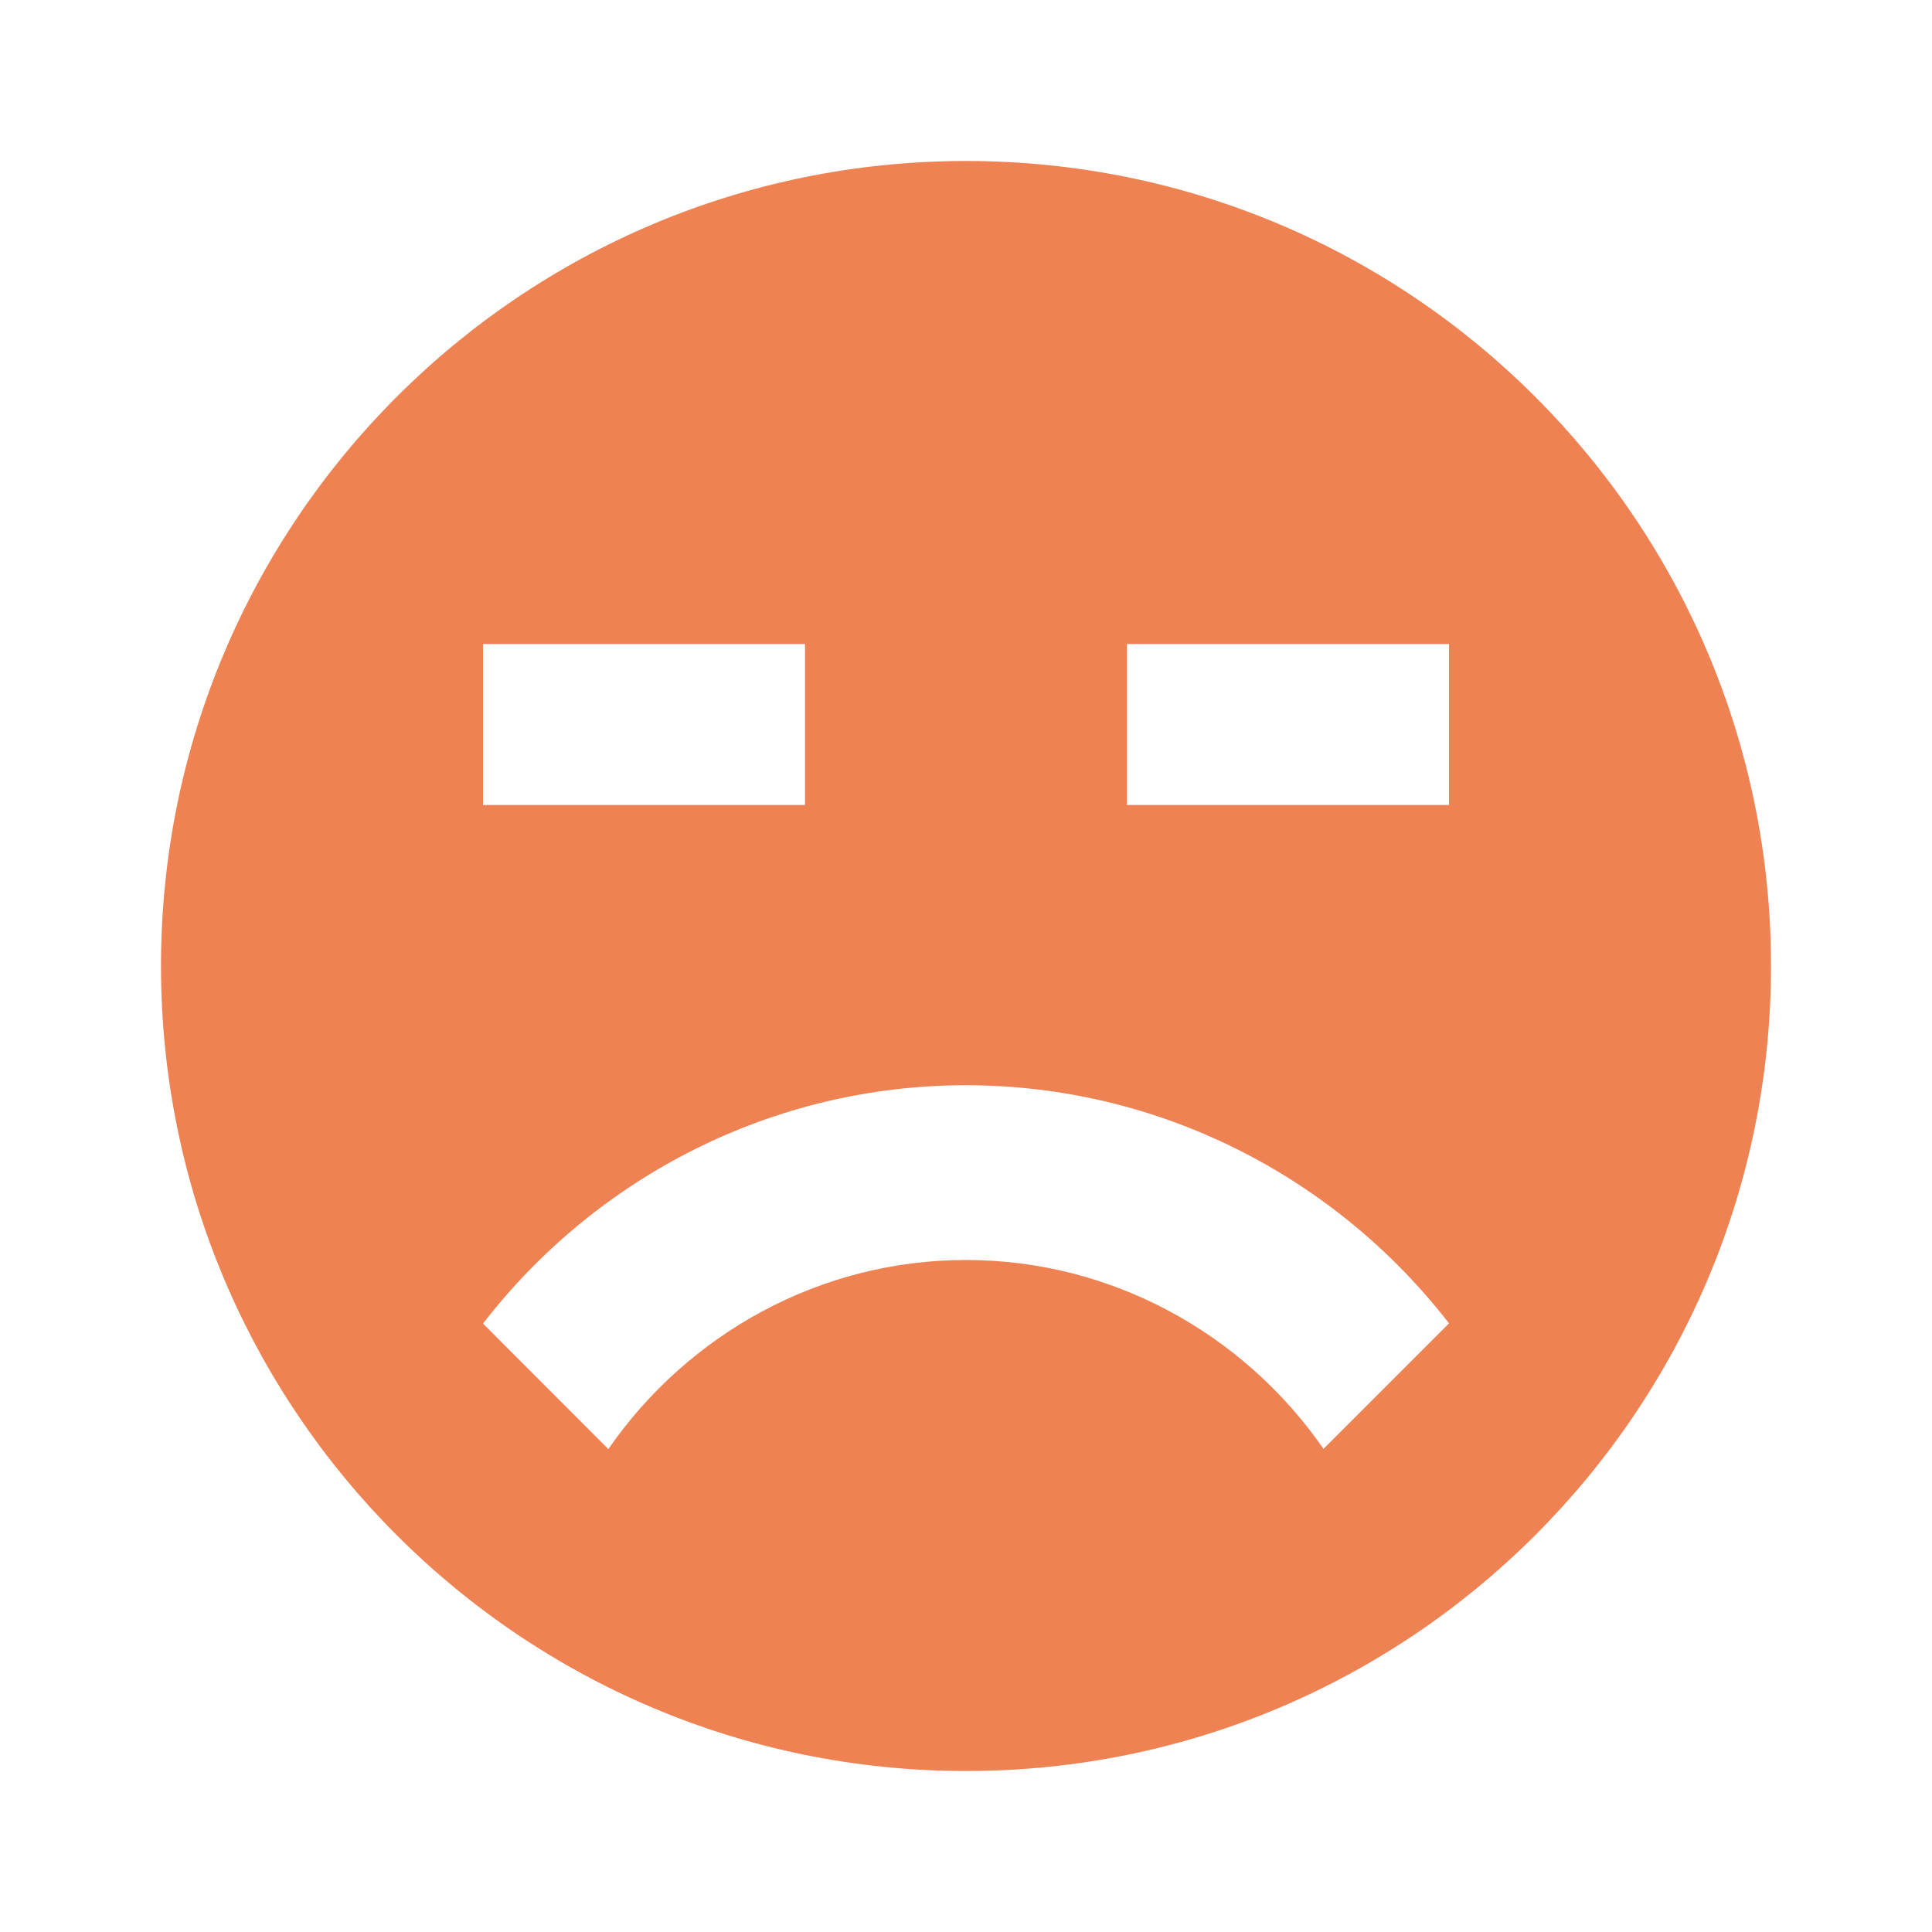
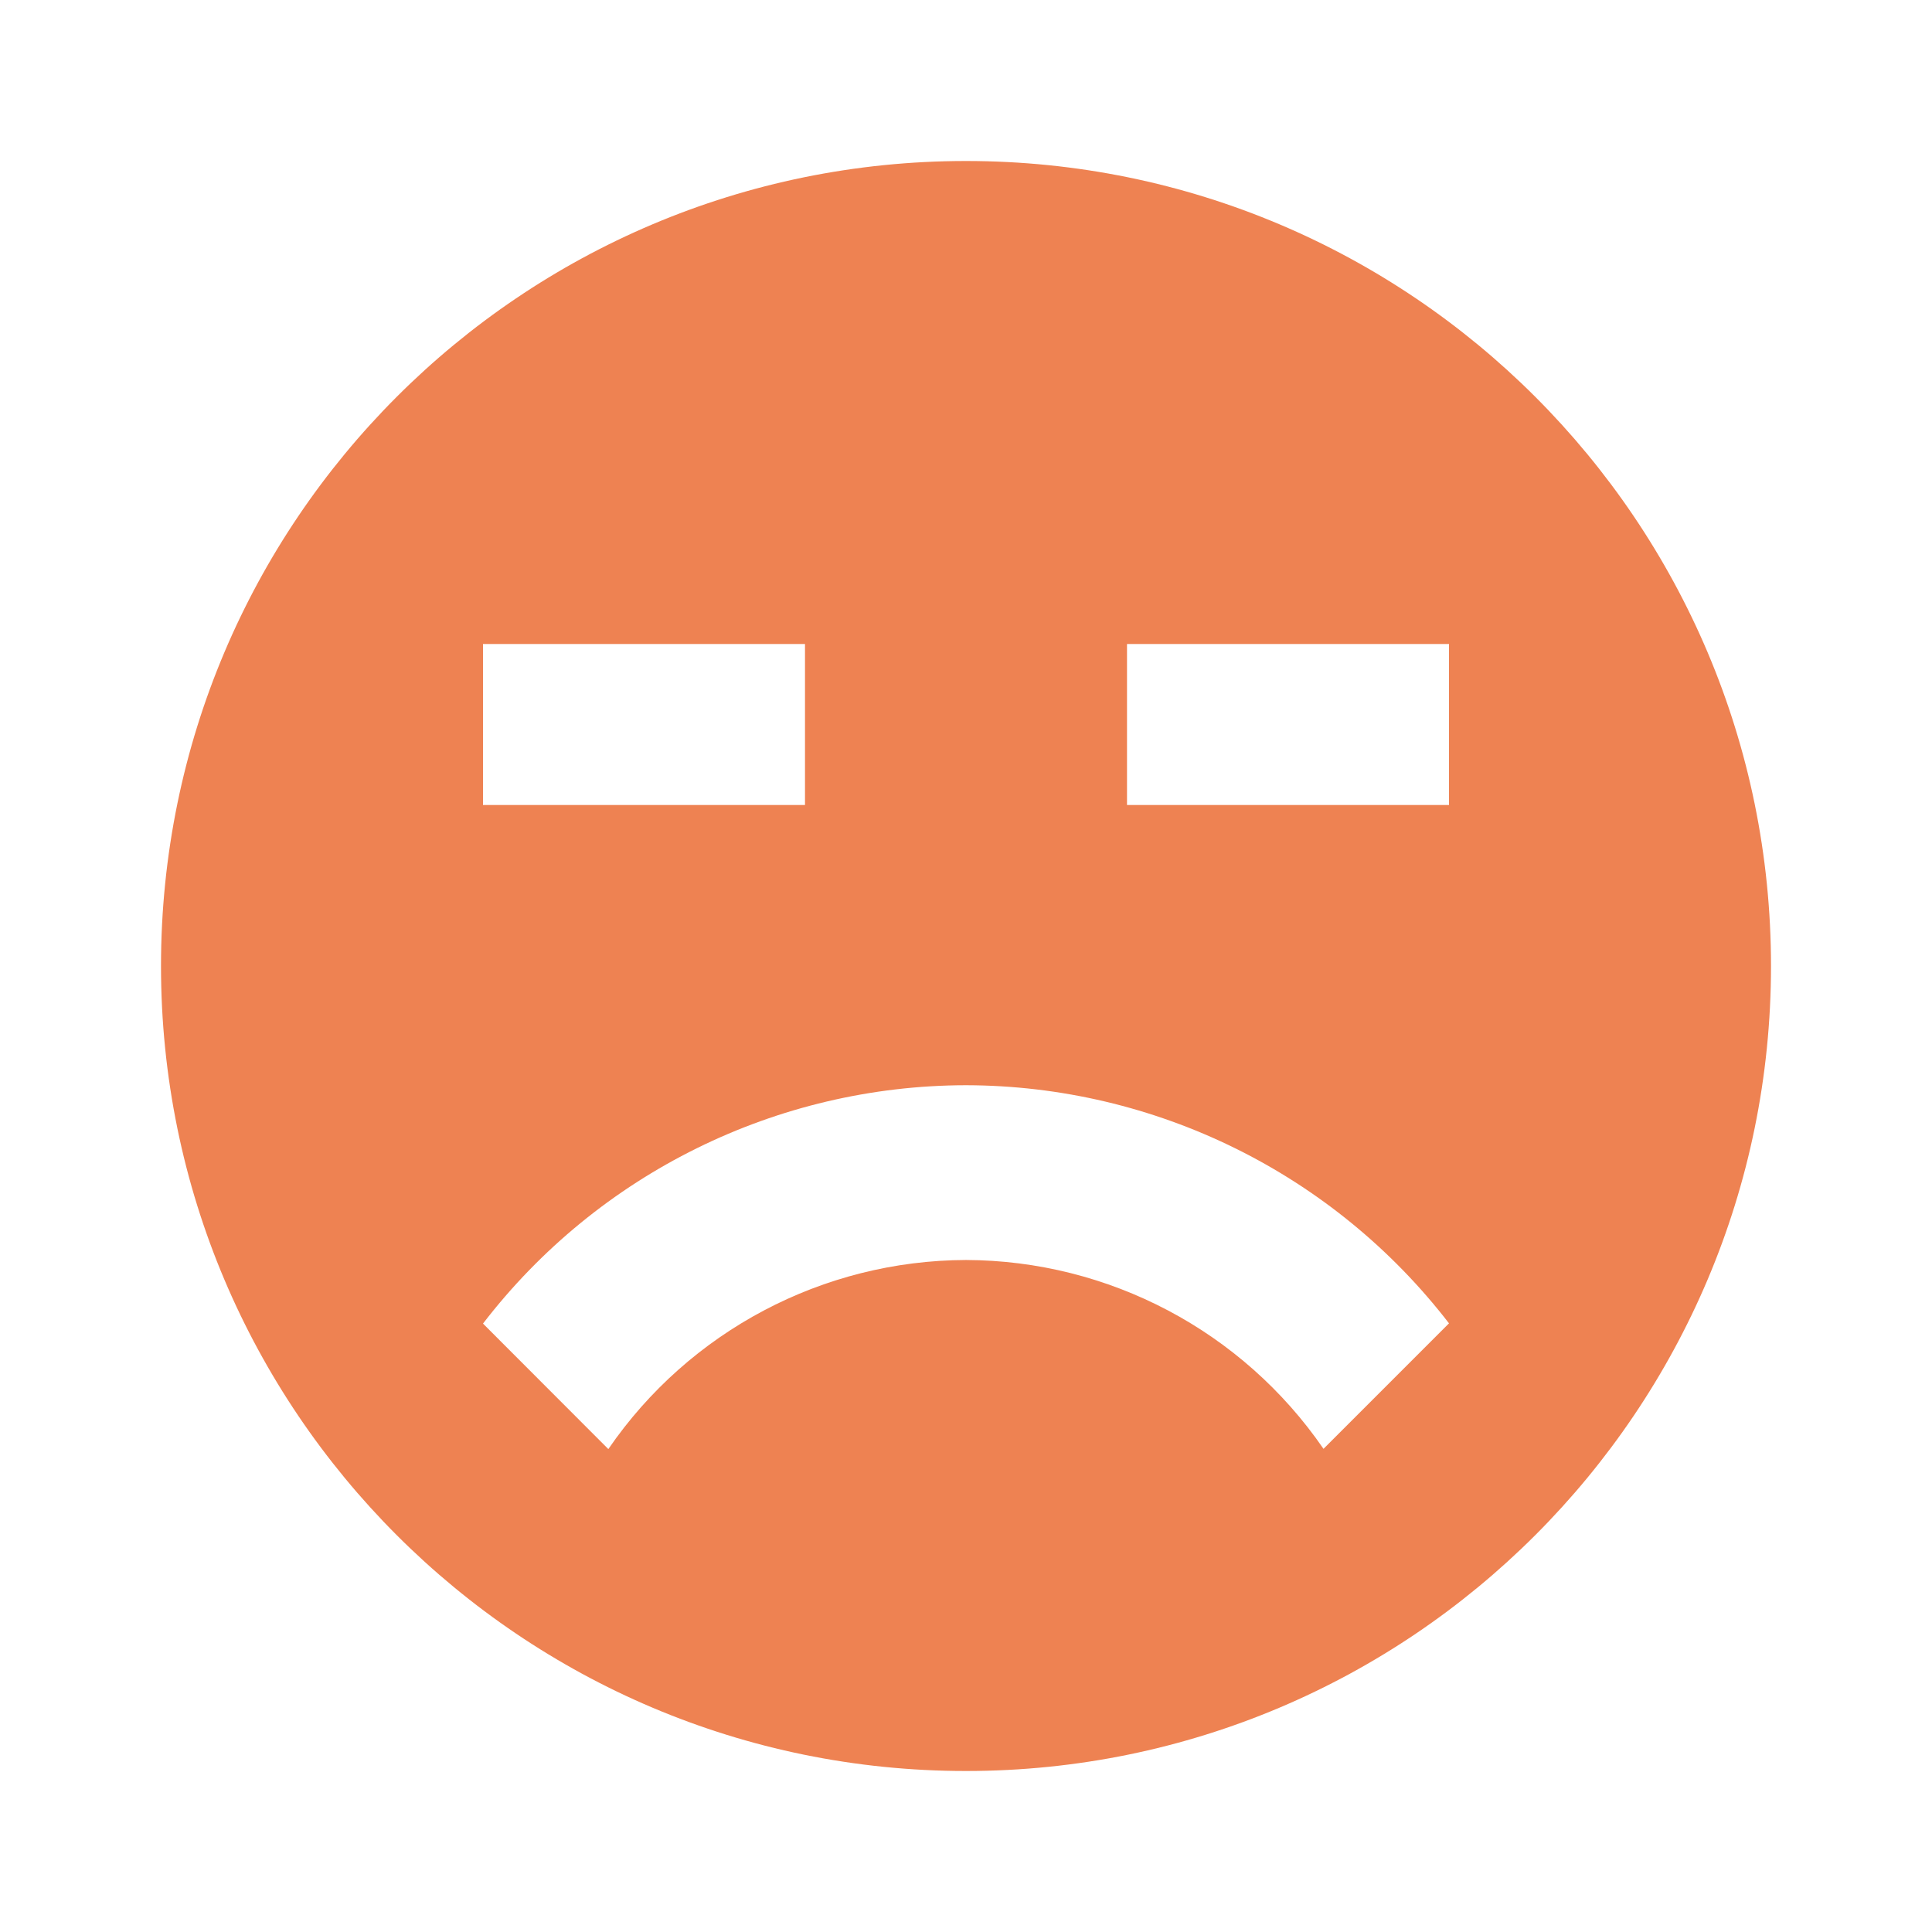
- <svg xmlns="http://www.w3.org/2000/svg" width="24px" height="24px" viewBox="0 0 24 24" version="1.1">
-   <g id="aimedis" stroke="none" stroke-width="1" fill="none" fill-rule="evenodd">
-     <g id="UI---Components" transform="translate(-196, -10308)">
-       <g id="Group-18" transform="translate(64, 3477)">
-         <g id="smiley-frown-1" transform="translate(132, 6831)">
-           <g id="Frame_-_24px">
-             <rect id="Rectangle" x="0" y="0" width="24" height="24" />
-           </g>
-           <g id="Filled_Icons" transform="translate(2, 2)" fill="#EE8252" fill-rule="nonzero">
-             <path d="M10,0 C4.477,0 0,4.477 0,10 C0,15.522 4.477,20 10,20 C15.523,20 20,15.522 20,10 C20,4.477 15.523,0 10,0 Z M4,6 L8,6 L8,8 L4,8 L4,6 Z M14.441,15.998 C13.445,14.562 11.805,13.652 10,13.652 C8.192,13.652 6.552,14.564 5.557,16.001 L4,14.442 C5.411,12.615 7.605,11.481 10,11.481 C12.391,11.481 14.587,12.614 16,14.439 L14.441,15.998 Z M16,8 L12,8 L12,6 L16,6 L16,8 Z" id="Shape" />
-           </g>
-         </g>
-       </g>
-     </g>
+ <svg xmlns="http://www.w3.org/2000/svg" width="24" height="24">
+   <g fill="none" fill-rule="evenodd">
+     <path d="M0 0h24v24H0z" />
+     <path d="M12 2C6.477 2 2 6.477 2 12c0 5.522 4.477 10 10 10s10-4.478 10-10c0-5.523-4.477-10-10-10ZM6 8h4v2H6V8Zm10.441 9.998A5.412 5.412 0 0 0 12 15.652a5.41 5.41 0 0 0-4.443 2.349L6 16.442a7.584 7.584 0 0 1 6-2.961 7.596 7.596 0 0 1 6 2.958l-1.559 1.559ZM18 10h-4V8h4v2Z" fill="#EE8252" fill-rule="nonzero" />
  </g>
</svg>
